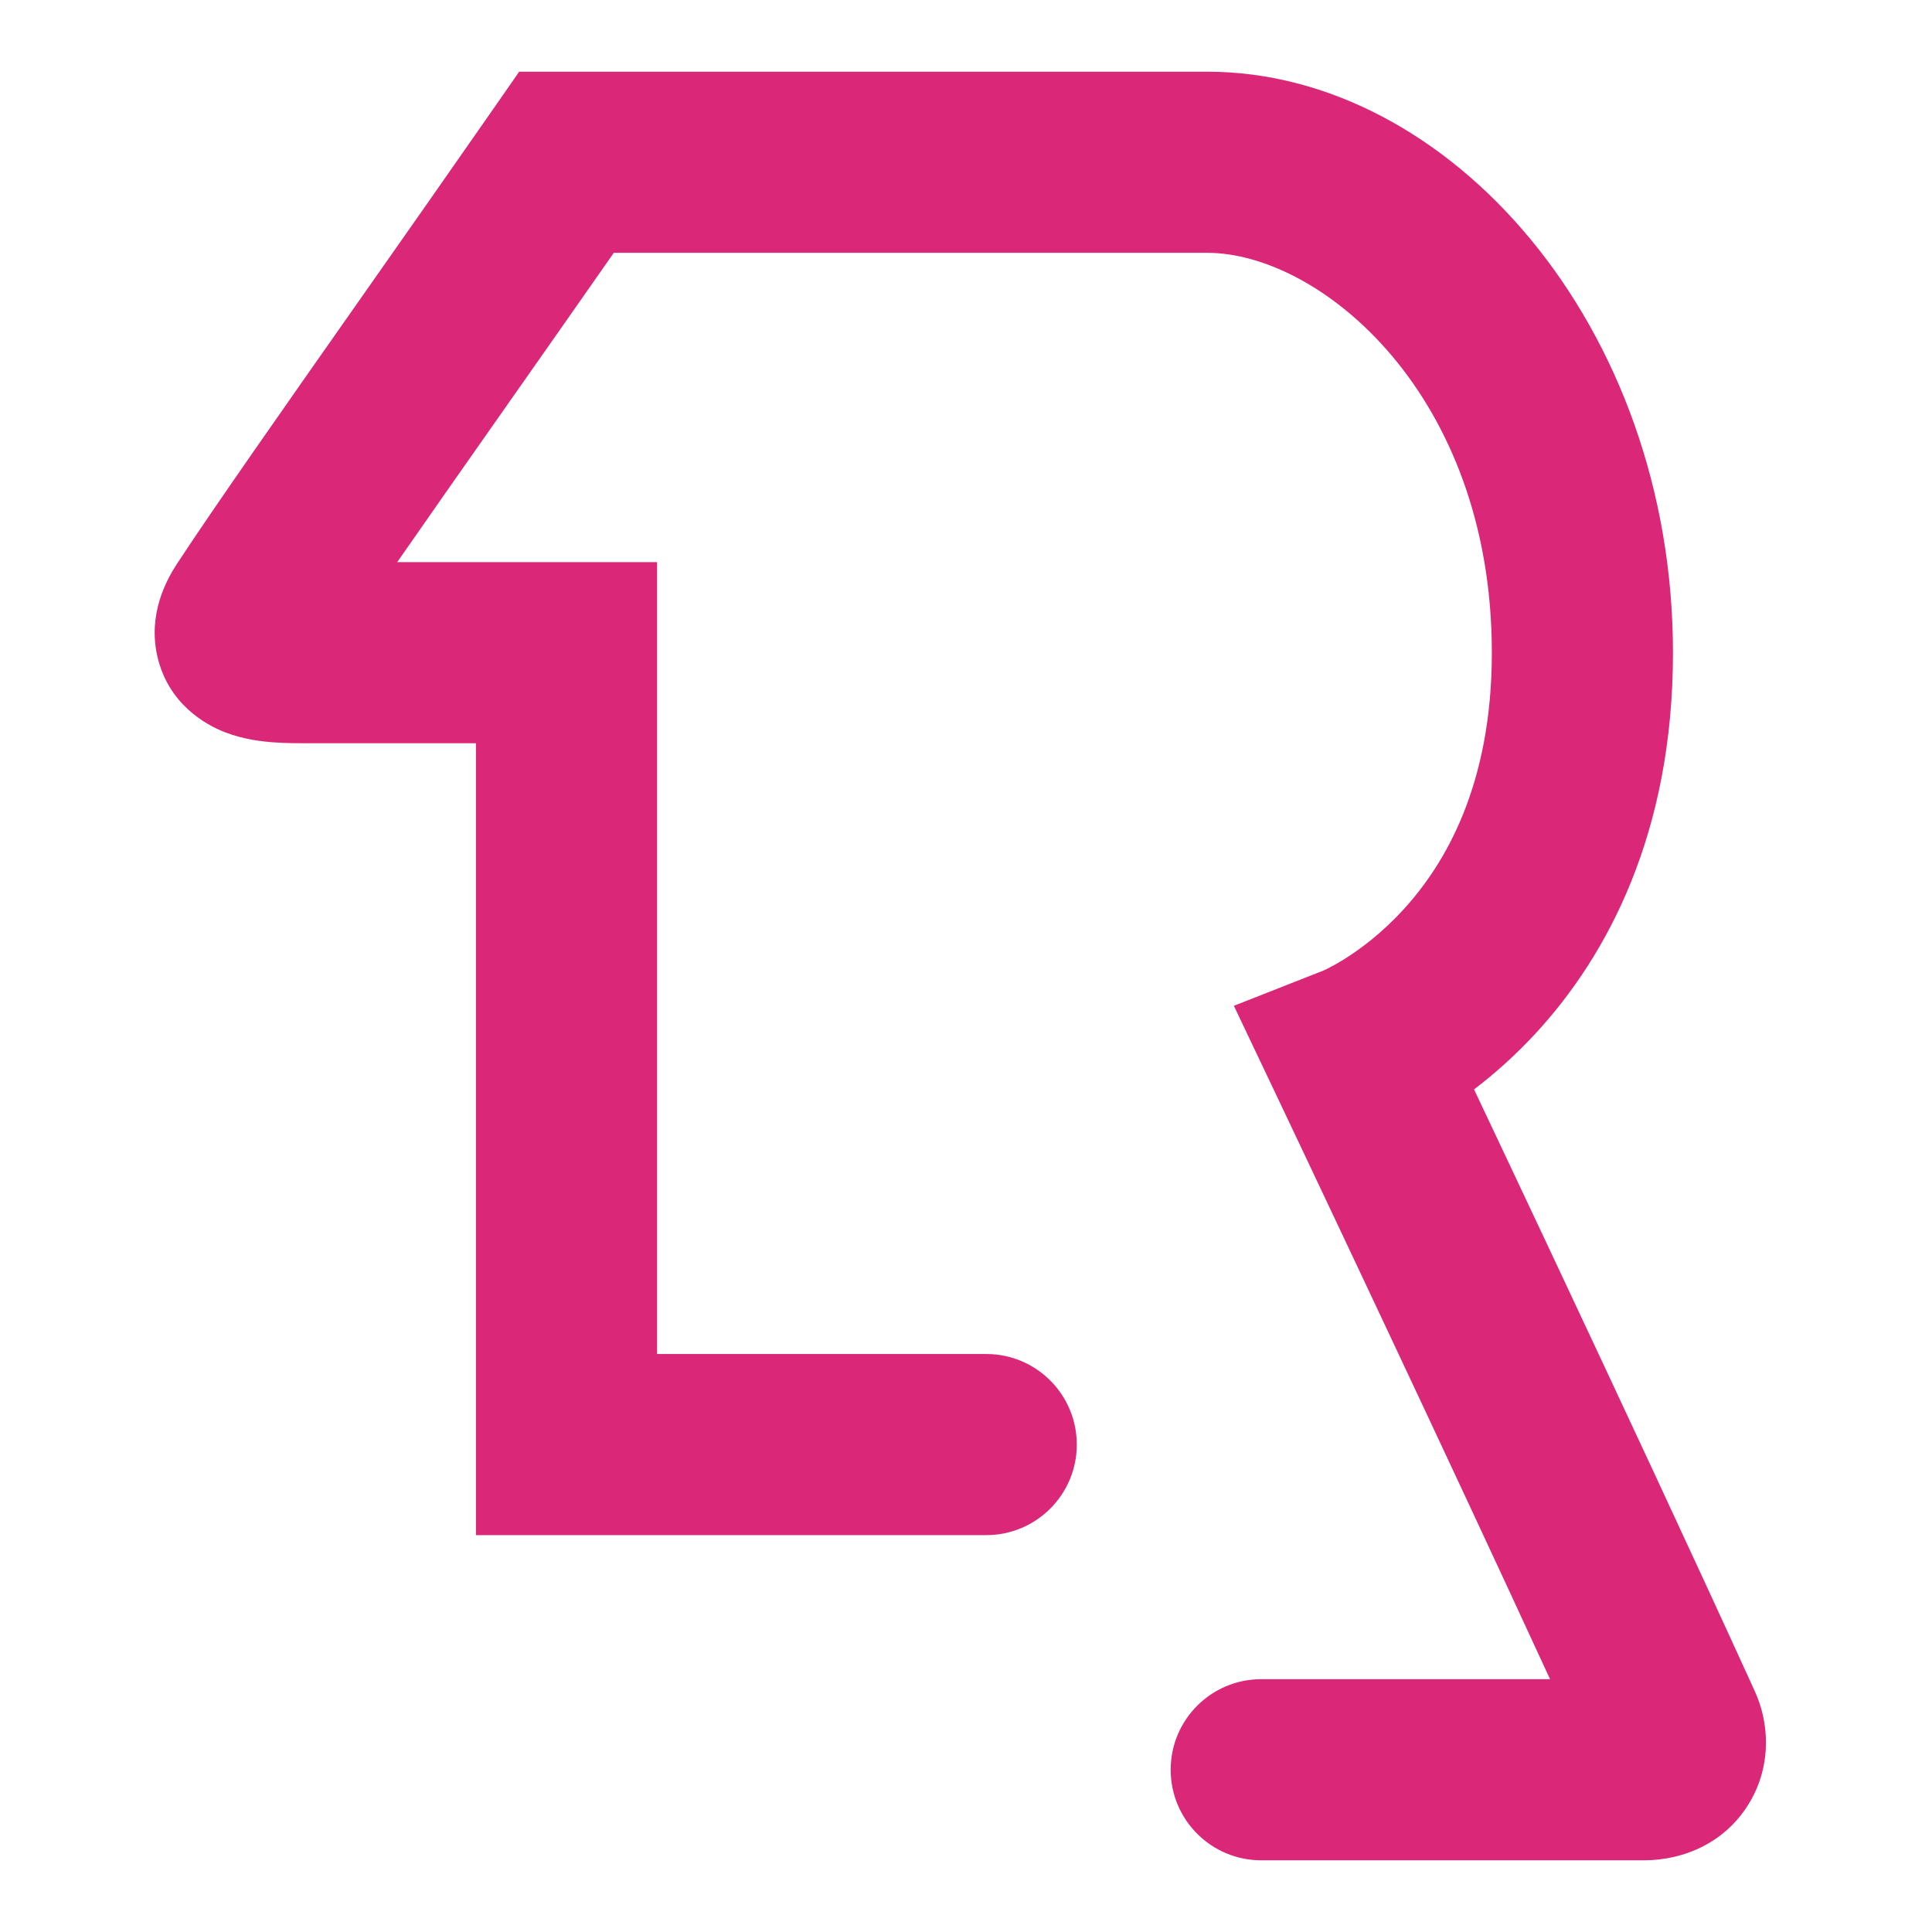
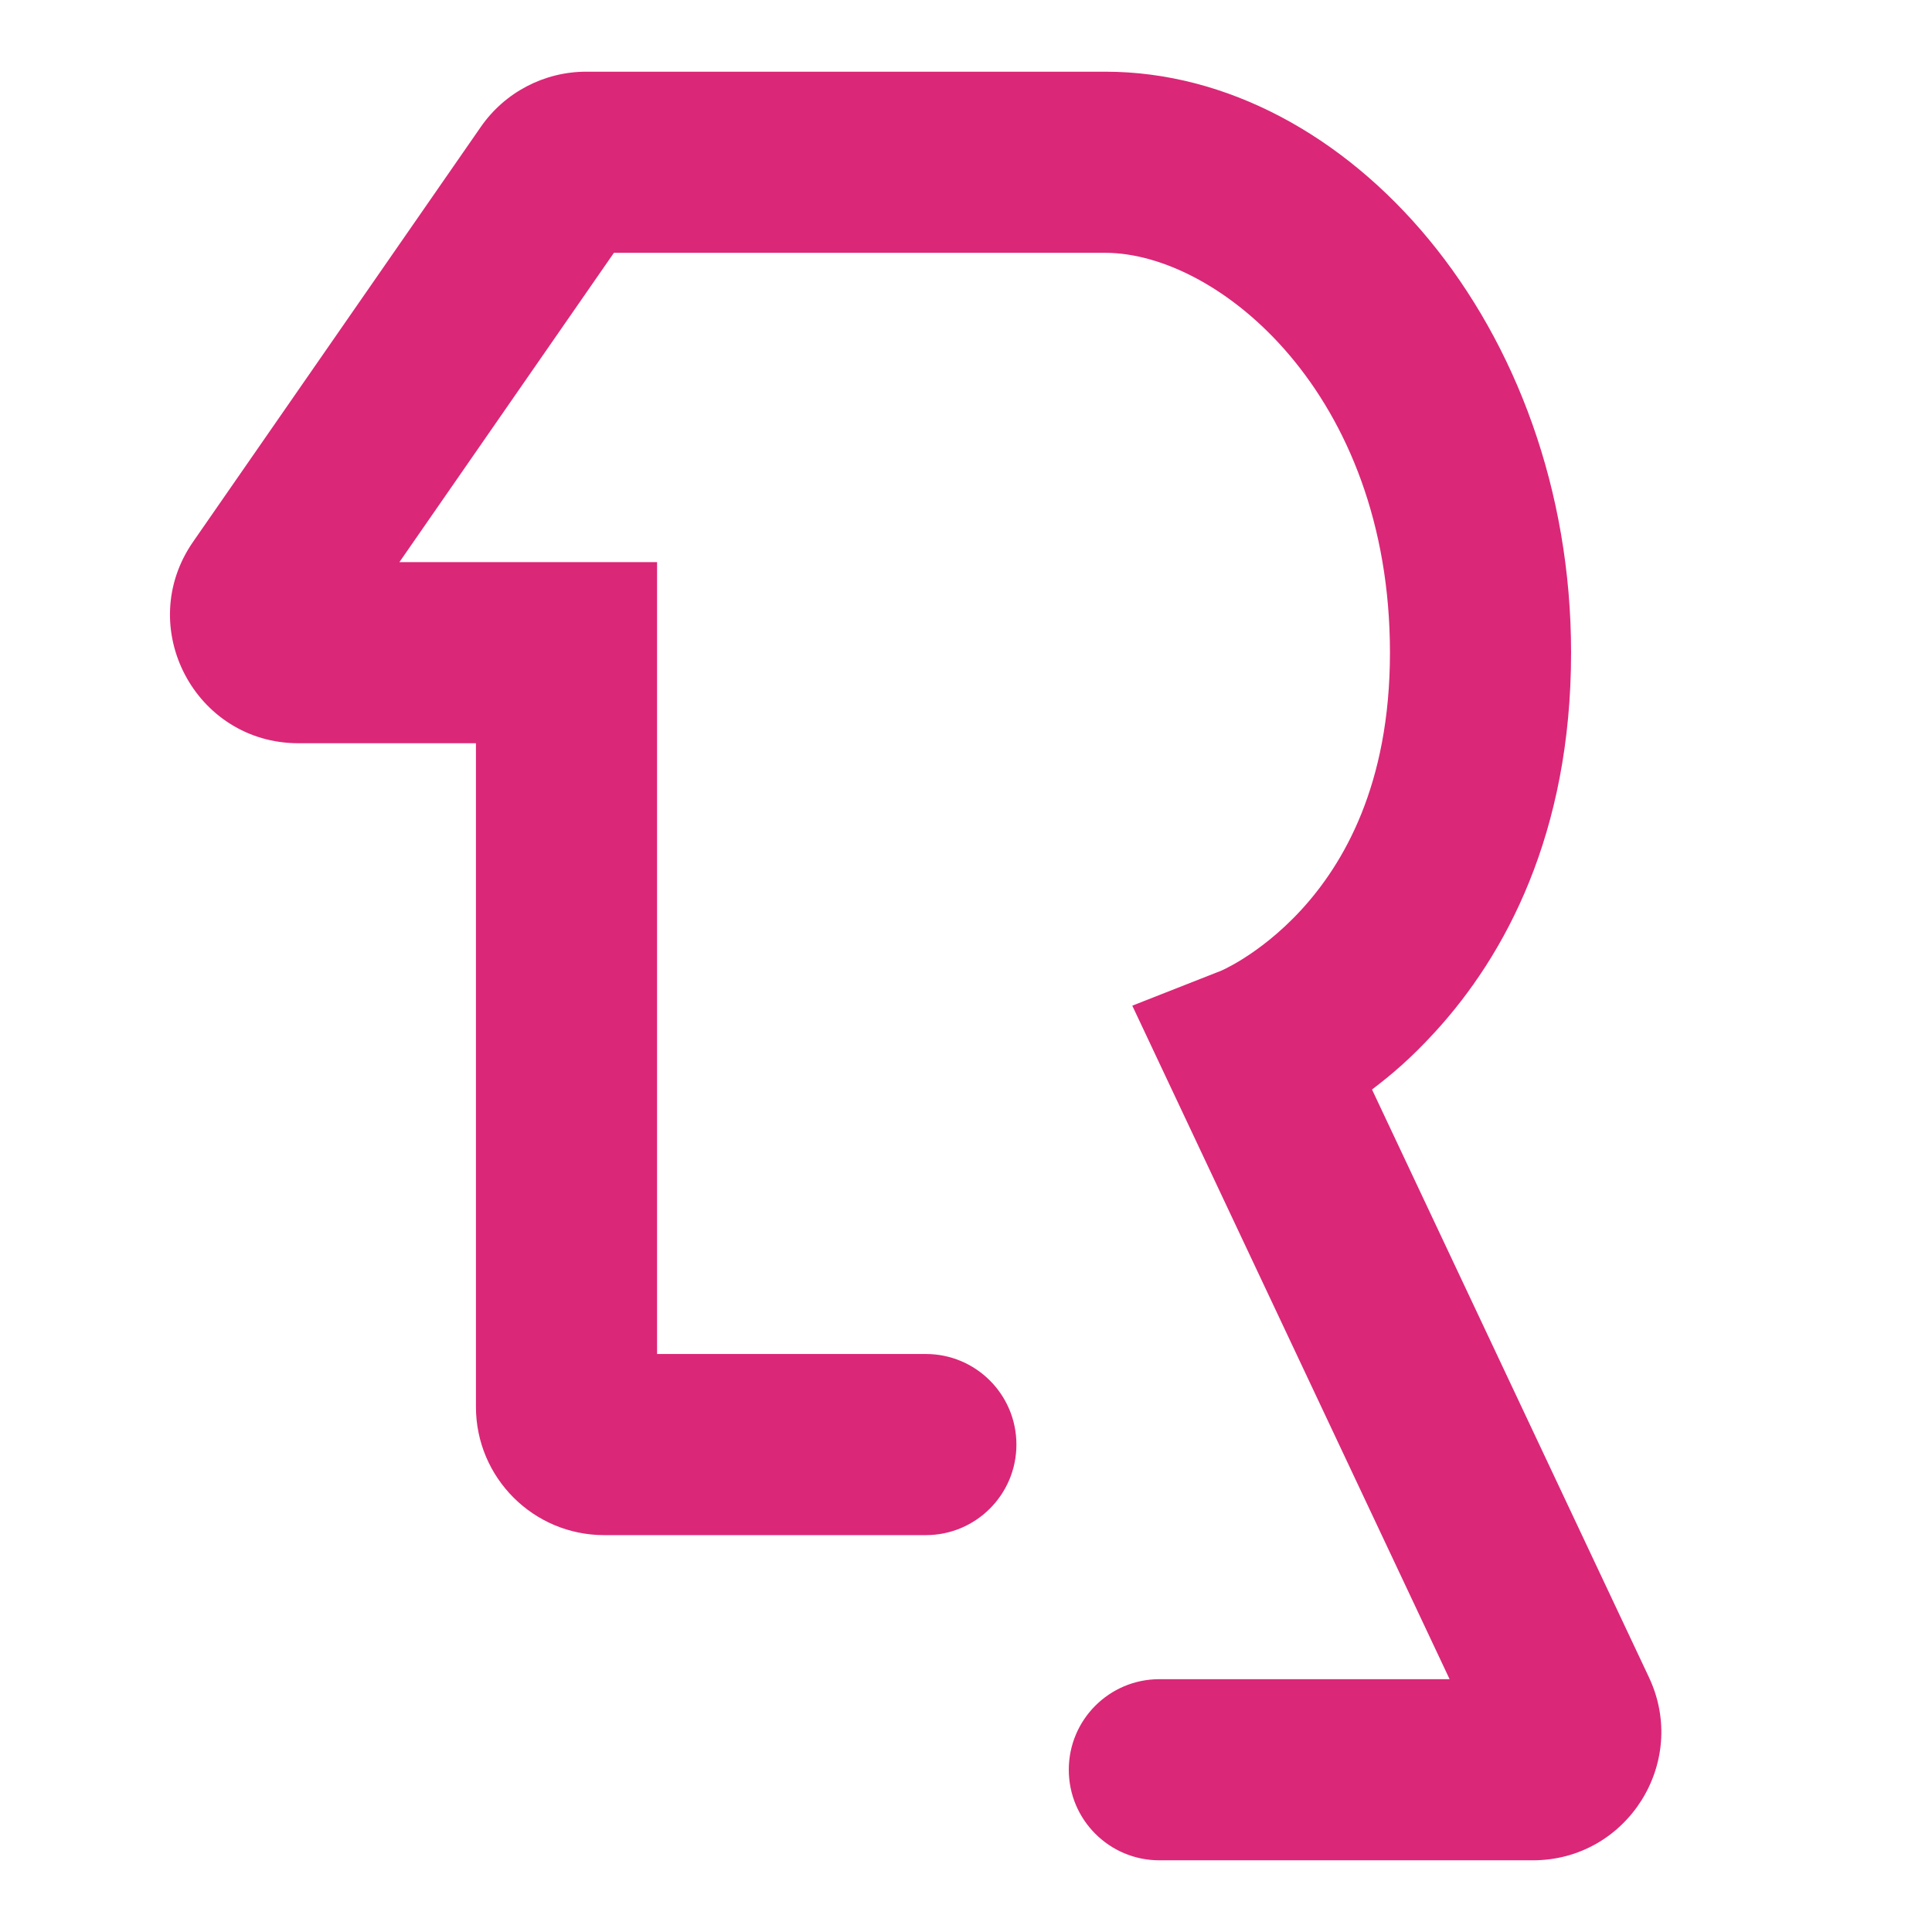
<svg xmlns="http://www.w3.org/2000/svg" width="512" height="512" viewBox="0 0 512 512" fill="none">
-   <path fill-rule="evenodd" clip-rule="evenodd" d="M137.587 19L170.676 19V43V67L162.659 67C153.154 80.621 143.611 94.213 134.567 107.095C123.791 122.444 113.722 136.786 105.268 148.966H174.129V358.824H261.36C274.615 358.824 285.36 369.57 285.36 382.824C285.36 396.079 274.615 406.824 261.36 406.824H126.129V196.966L81.181 196.966C79.075 196.967 75.892 196.967 72.726 196.745C69.74 196.535 64.662 196.019 59.555 194.029C54.475 192.051 44.551 186.542 41.686 173.873C39.169 162.742 44.08 153.728 46.896 149.425C56.466 134.804 75.238 108.064 96.12 78.318C107.313 62.373 119.113 45.565 130.426 29.297L137.587 19ZM75.186 148.769C75.186 148.769 75.212 148.773 75.26 148.782C75.209 148.774 75.186 148.769 75.186 148.769ZM390.637 288.702C395.832 284.753 401.529 279.769 407.207 273.584C425.907 253.213 443.353 220.892 443.353 172.966C443.353 86.389 384.109 19 319.932 19L170.677 19C170.677 19 170.676 19 170.676 43C170.676 67 170.677 67 170.677 67L319.932 67C349.754 67 395.353 104.306 395.353 172.966C395.353 208.074 382.973 229.004 371.847 241.124C366.102 247.382 360.406 251.584 356.296 254.154C354.25 255.433 352.634 256.285 351.655 256.768C351.167 257.008 350.843 257.154 350.709 257.213L350.706 257.214L326.987 266.545L338.024 289.768L359.701 279.466C338.024 289.768 338.025 289.769 338.025 289.769L338.026 289.772L338.597 290.974C338.974 291.769 339.533 292.945 340.256 294.469C341.701 297.516 343.804 301.952 346.43 307.502C351.683 318.601 359.029 334.151 367.402 351.955C380.714 380.261 396.595 414.207 410.778 445H334.242C334.242 445 334.242 445 334.242 469L334.242 445C320.987 445 310.242 455.745 310.242 469C310.242 482.255 320.987 493 334.242 493V469C334.242 493 334.242 493 334.242 493H435.622C446.424 493 457.652 488.153 463.884 477.292C469.504 467.499 468.84 456.528 465.054 448.218C448.542 411.98 427.614 367.198 410.838 331.528C402.873 314.59 395.835 299.688 390.637 288.702Z" fill="#DB2777" />
+   <path fill-rule="evenodd" clip-rule="evenodd" d="M162.692 67L105.85 148.966H174.13V358.824H245.36C258.615 358.824 269.36 369.57 269.36 382.824C269.36 396.079 258.615 406.824 245.36 406.824H160.13C141.352 406.824 126.13 391.602 126.13 372.824V196.966H79.104C51.666 196.966 35.529 166.138 51.165 143.591L127.425 33.625C133.777 24.464 144.217 19 155.364 19L292.932 19C357.109 19 416.353 86.389 416.353 172.966C416.353 220.892 398.908 253.213 380.207 273.584C373.858 280.5 368.803 284.779 363.597 288.733L436.991 444.509C447.617 467.06 431.164 493 406.234 493H307.242C293.987 493 283.242 482.255 283.242 469C283.242 455.745 293.987 445 307.242 445H384.162L300.068 266.513L323.706 257.214L323.709 257.213C323.843 257.154 324.167 257.008 324.655 256.768C325.634 256.285 327.251 255.433 329.296 254.154C333.406 251.584 339.102 247.382 344.847 241.124C355.973 229.004 368.353 208.074 368.353 172.966C368.353 104.306 322.754 67 292.932 67H162.692Z" fill="#DB2777" />
</svg>
